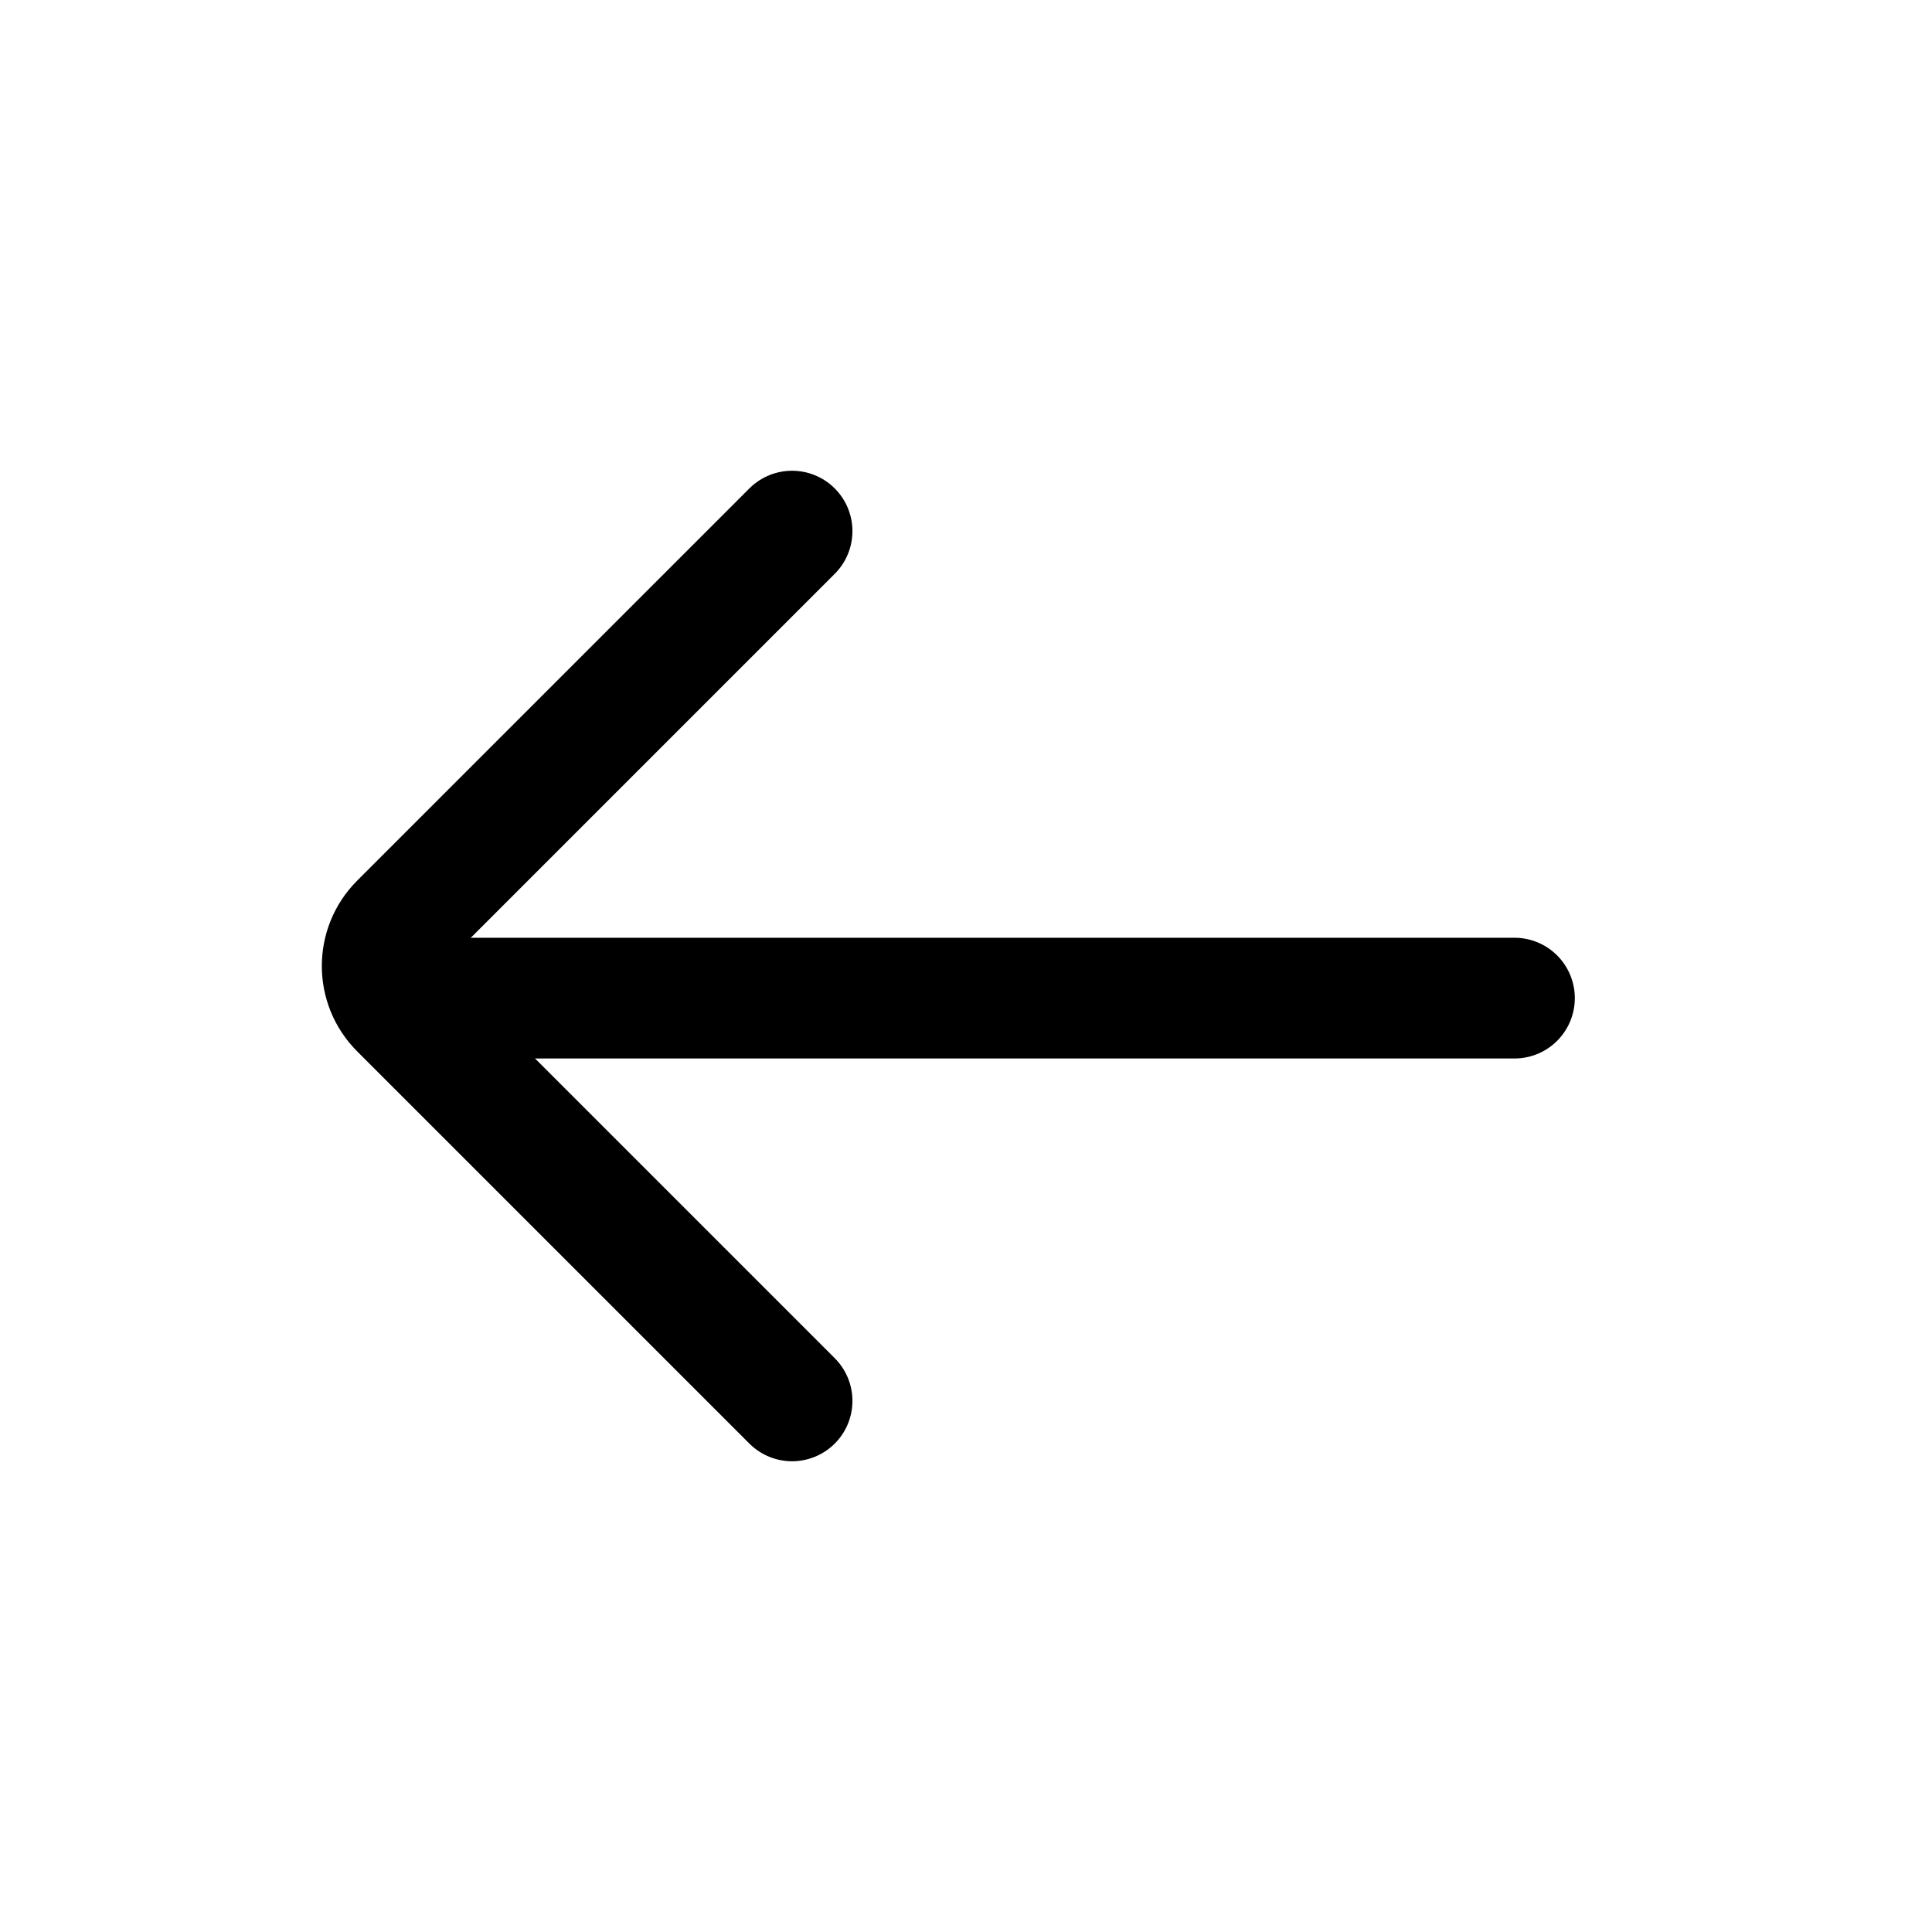
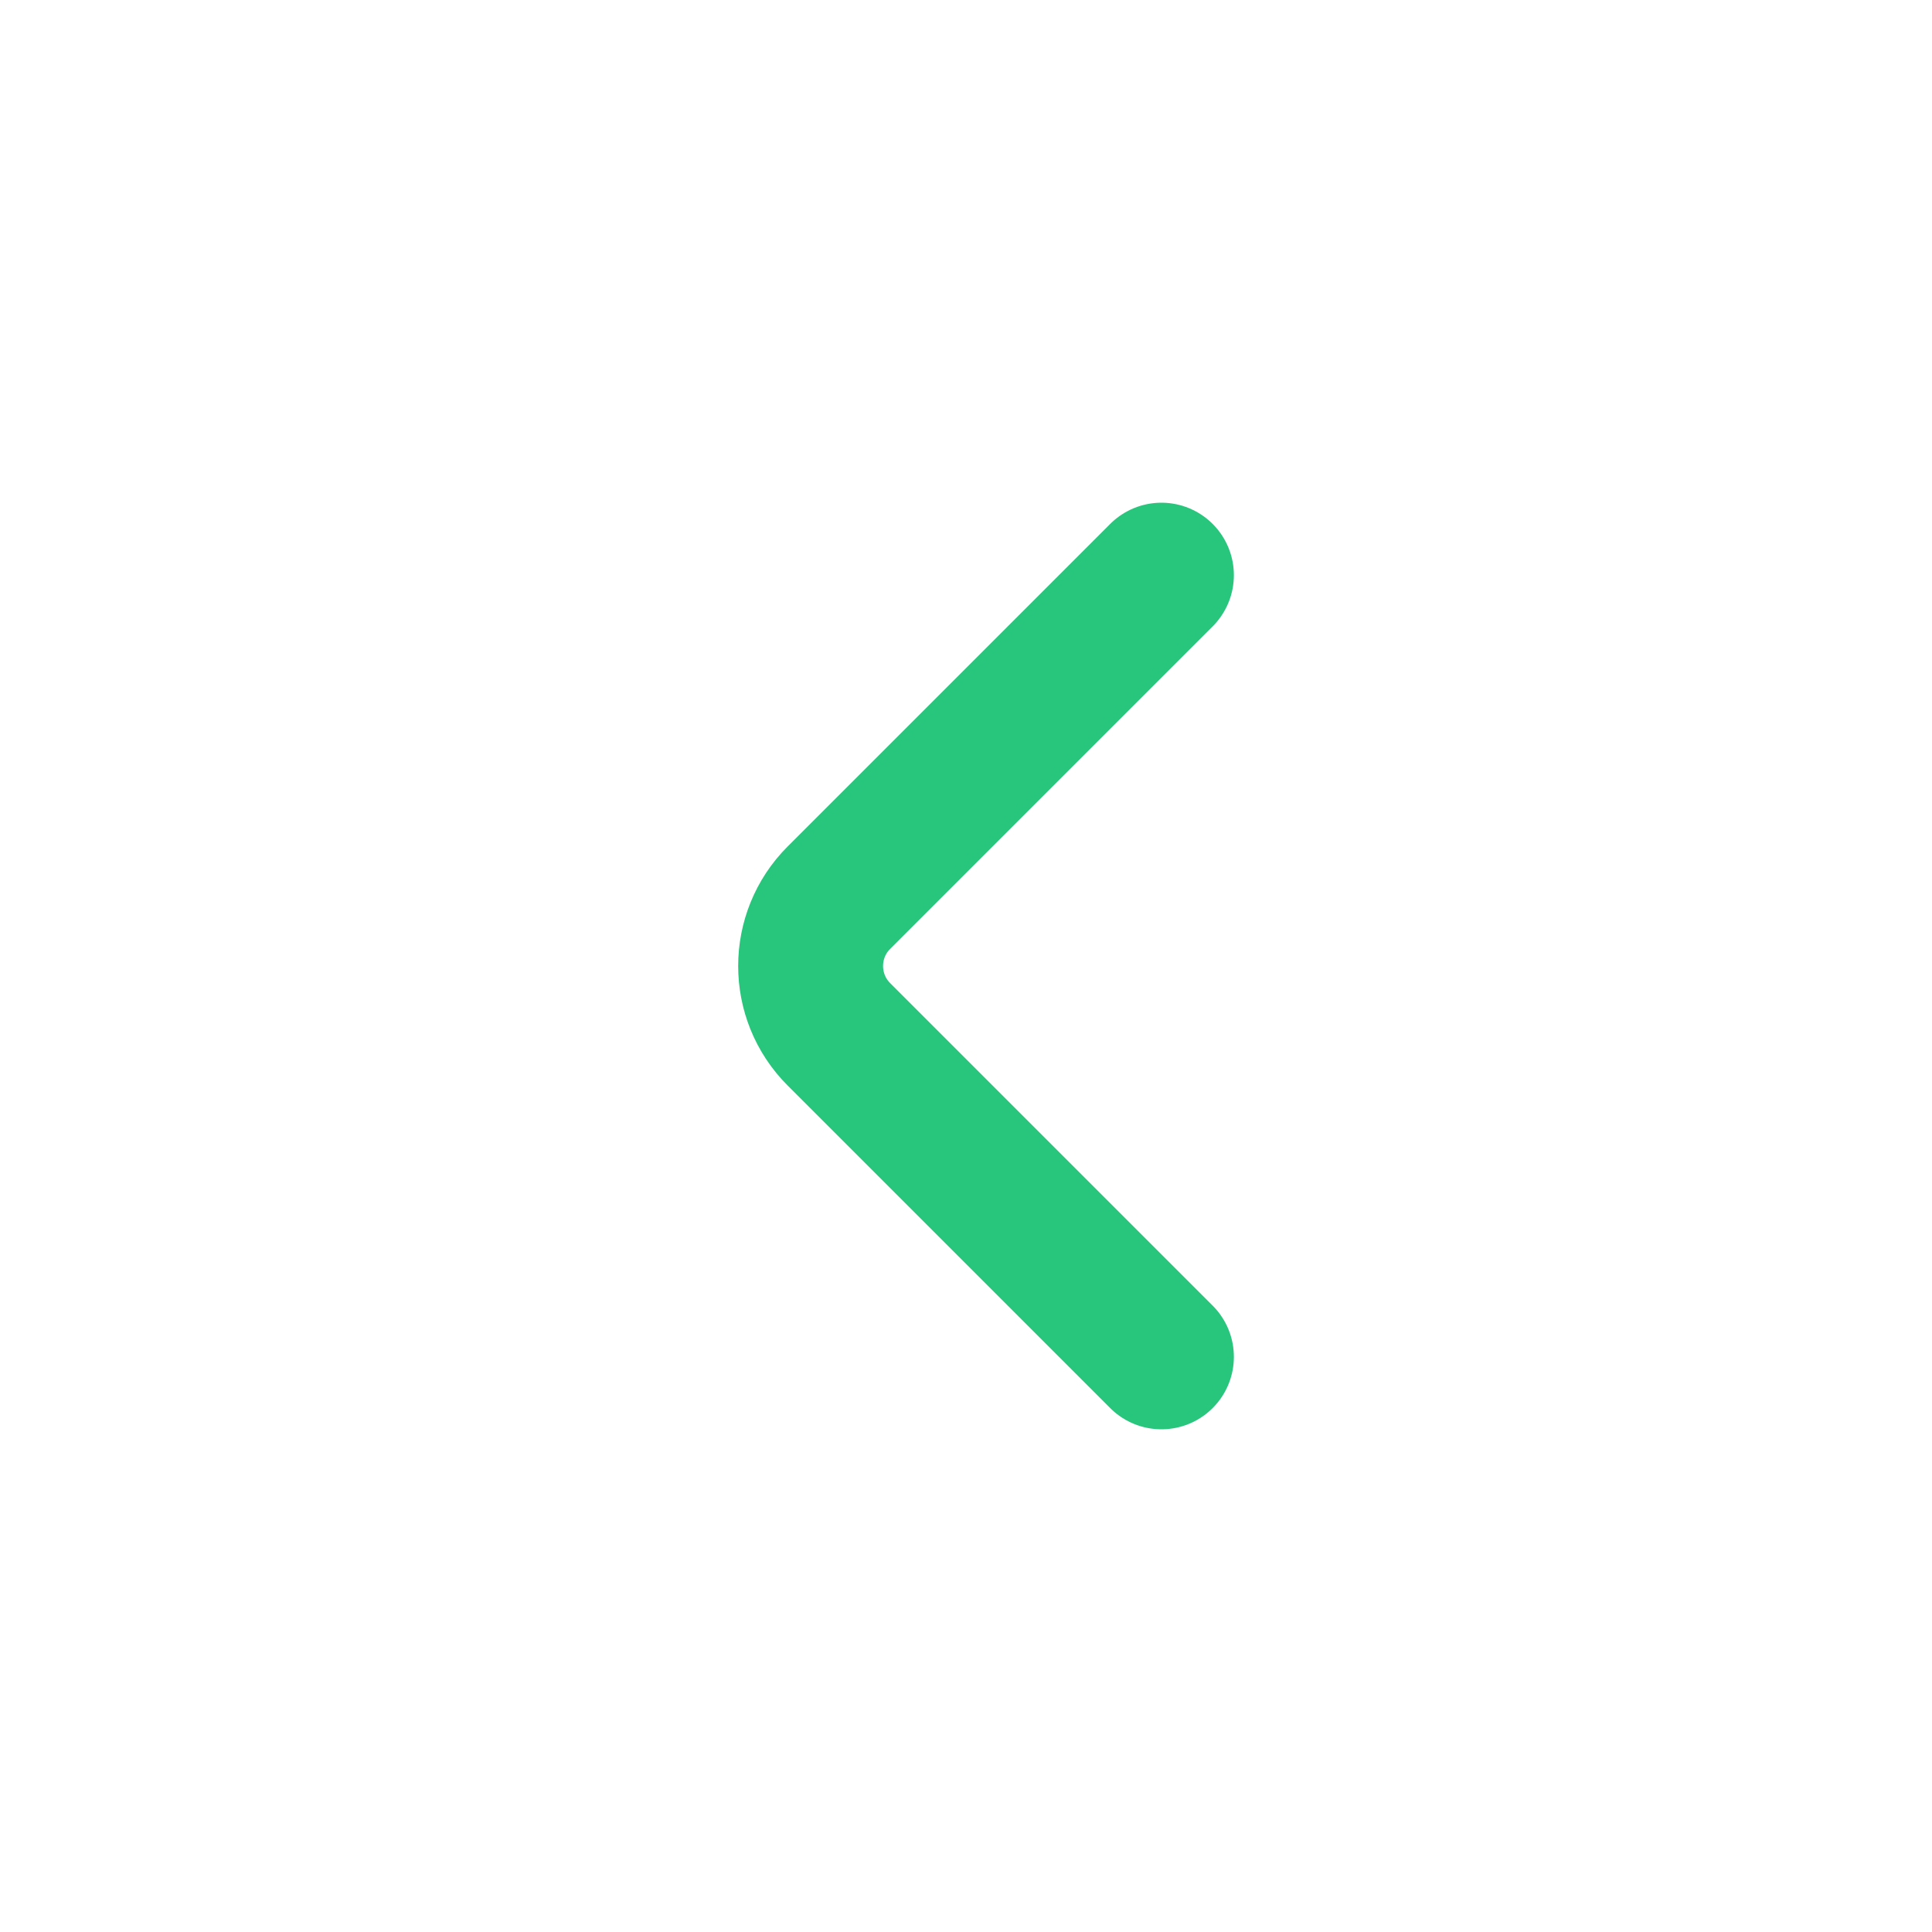
- <svg xmlns="http://www.w3.org/2000/svg" width="32" height="32" viewBox="0 0 32 32" fill="none">
-   <path d="M13.119 8.797L6.623 15.293C6.233 15.683 6.233 16.317 6.623 16.707L13.119 23.203" stroke="black" stroke-width="2" stroke-linecap="round" />
-   <line x1="6.916" y1="16.532" x2="25.084" y2="16.532" stroke="black" stroke-width="2" stroke-linecap="round" />
+ <svg xmlns="http://www.w3.org/2000/svg" width="20" height="20" viewBox="0 0 20 20" fill="none">
+   <path d="M12.023 5.954L8.684 9.293C8.294 9.683 8.294 10.317 8.684 10.707L12.023 14.046" stroke="#28C57C" stroke-width="1.5" stroke-linecap="round" />
</svg>
